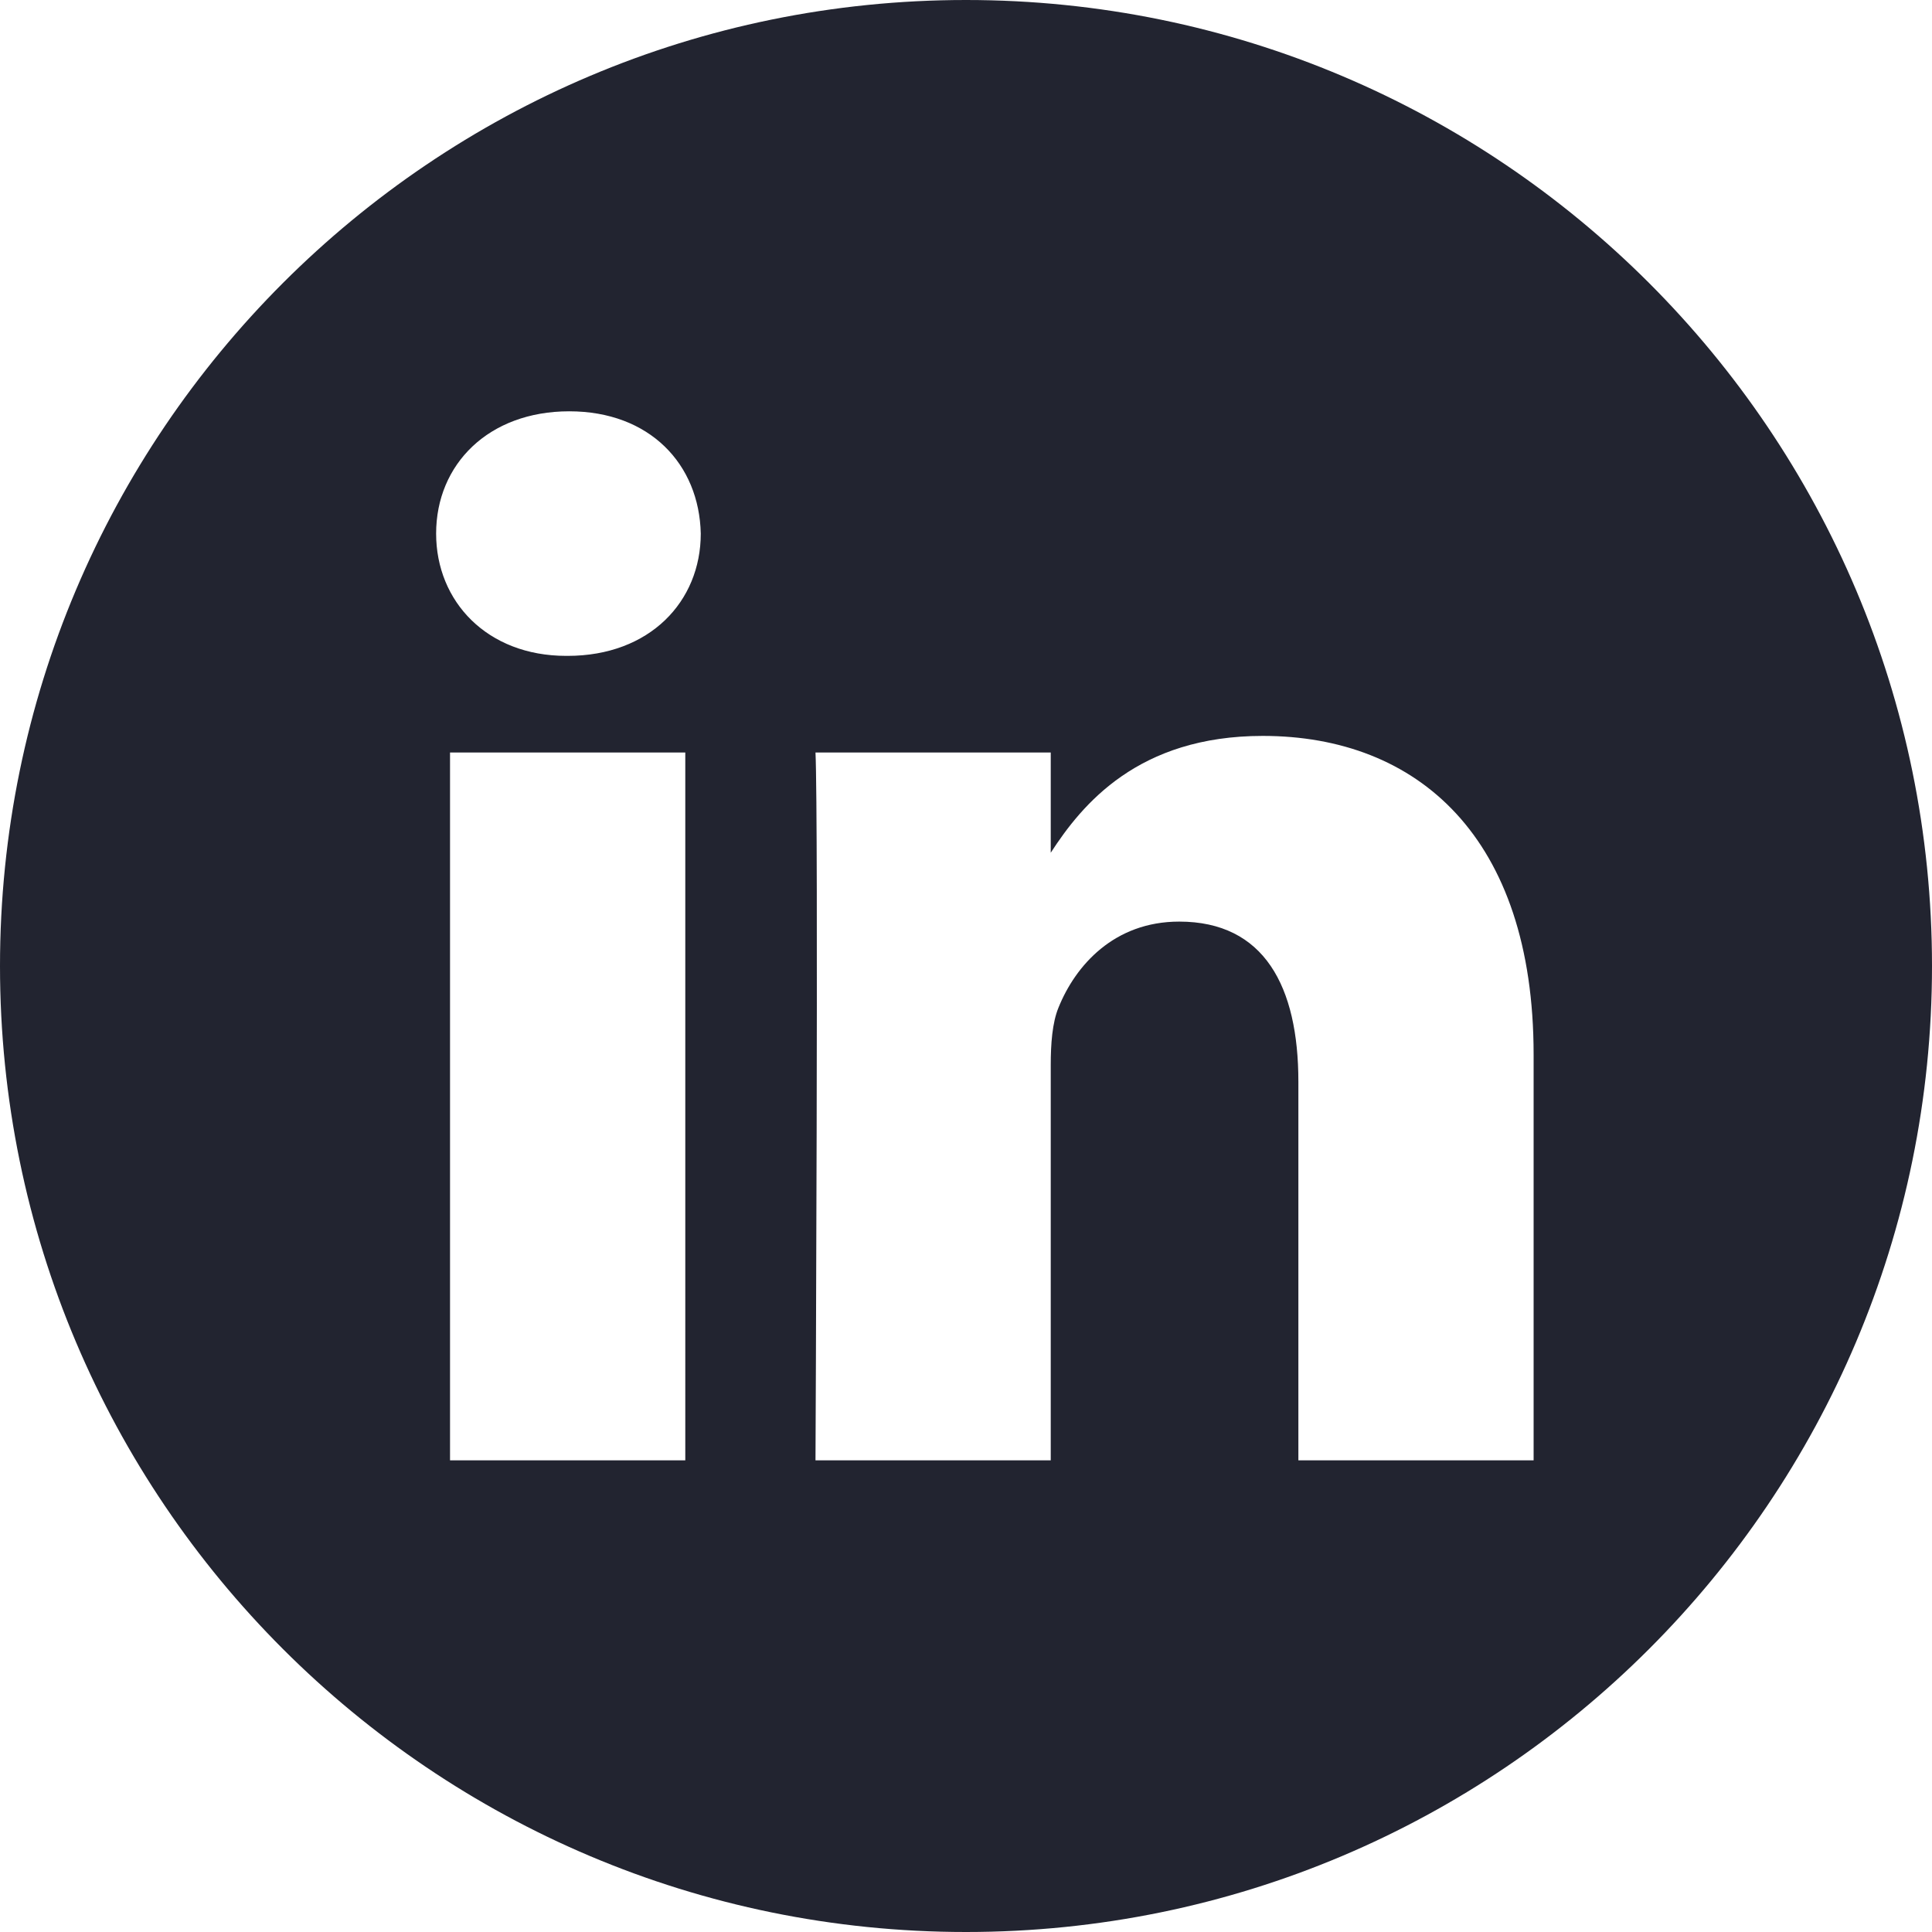
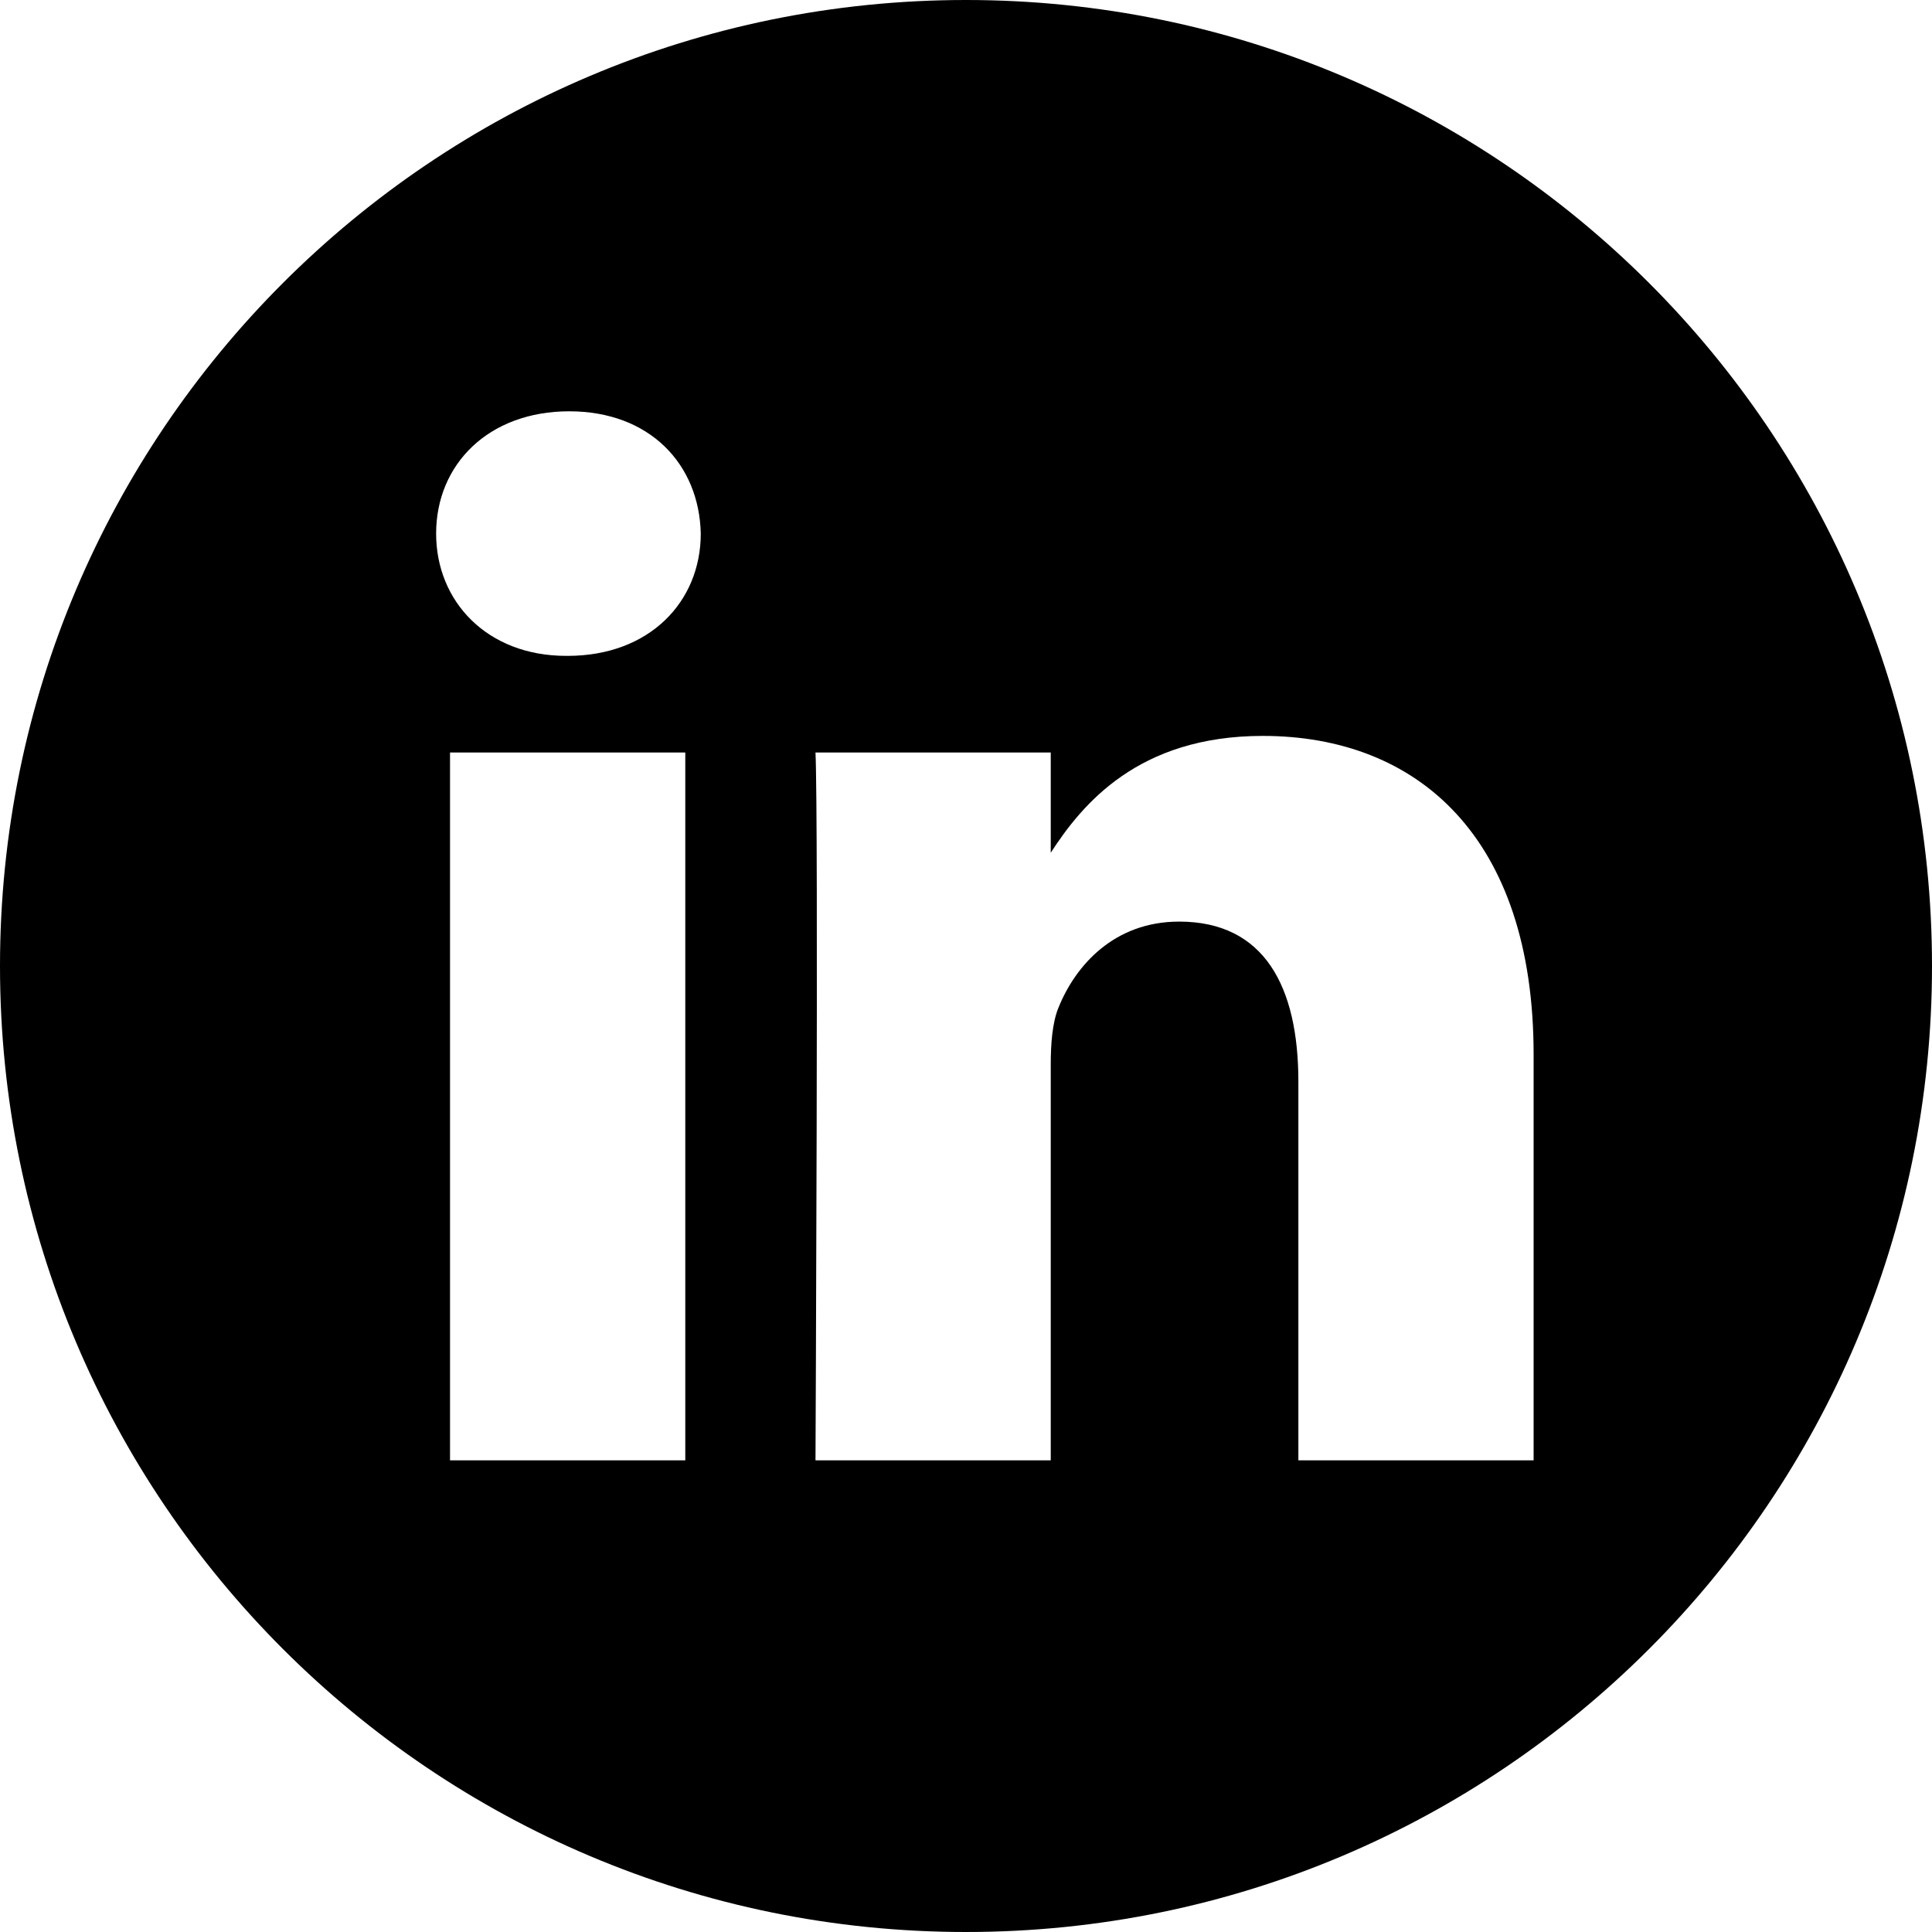
<svg xmlns="http://www.w3.org/2000/svg" height="512" width="512">
-   <path d="M256 0C114.637 0 0 114.637 0 256s114.637 256 256 256 256-114.637 256-256S397.363 0 256 0zm-74.39 387h-62.348V199.426h62.347zm-31.173-213.188h-.406c-20.922 0-34.453-14.402-34.453-32.402 0-18.406 13.945-32.41 35.274-32.41 21.328 0 34.453 14.004 34.859 32.41 0 18-13.531 32.403-35.274 32.403zM406.423 387h-62.34V286.652c0-25.218-9.027-42.418-31.586-42.418-17.223 0-27.48 11.602-31.988 22.801-1.649 4.008-2.051 9.61-2.051 15.215V387h-62.344s.817-169.977 0-187.574h62.344v26.558c8.285-12.78 23.11-30.96 56.188-30.96 41.02 0 71.777 26.808 71.777 84.421zm0 0" class="active-path" fill="#222430" />
+   <path d="M256 0C114.637 0 0 114.637 0 256s114.637 256 256 256 256-114.637 256-256S397.363 0 256 0zm-74.39 387h-62.348V199.426h62.347zm-31.173-213.188h-.406c-20.922 0-34.453-14.402-34.453-32.402 0-18.406 13.945-32.41 35.274-32.41 21.328 0 34.453 14.004 34.859 32.41 0 18-13.531 32.403-35.274 32.403zM406.423 387h-62.34V286.652c0-25.218-9.027-42.418-31.586-42.418-17.223 0-27.48 11.602-31.988 22.801-1.649 4.008-2.051 9.61-2.051 15.215V387h-62.344s.817-169.977 0-187.574h62.344v26.558c8.285-12.78 23.11-30.96 56.188-30.96 41.02 0 71.777 26.808 71.777 84.421zm0 0" class="active-path" fill="currentColor" />
</svg>
